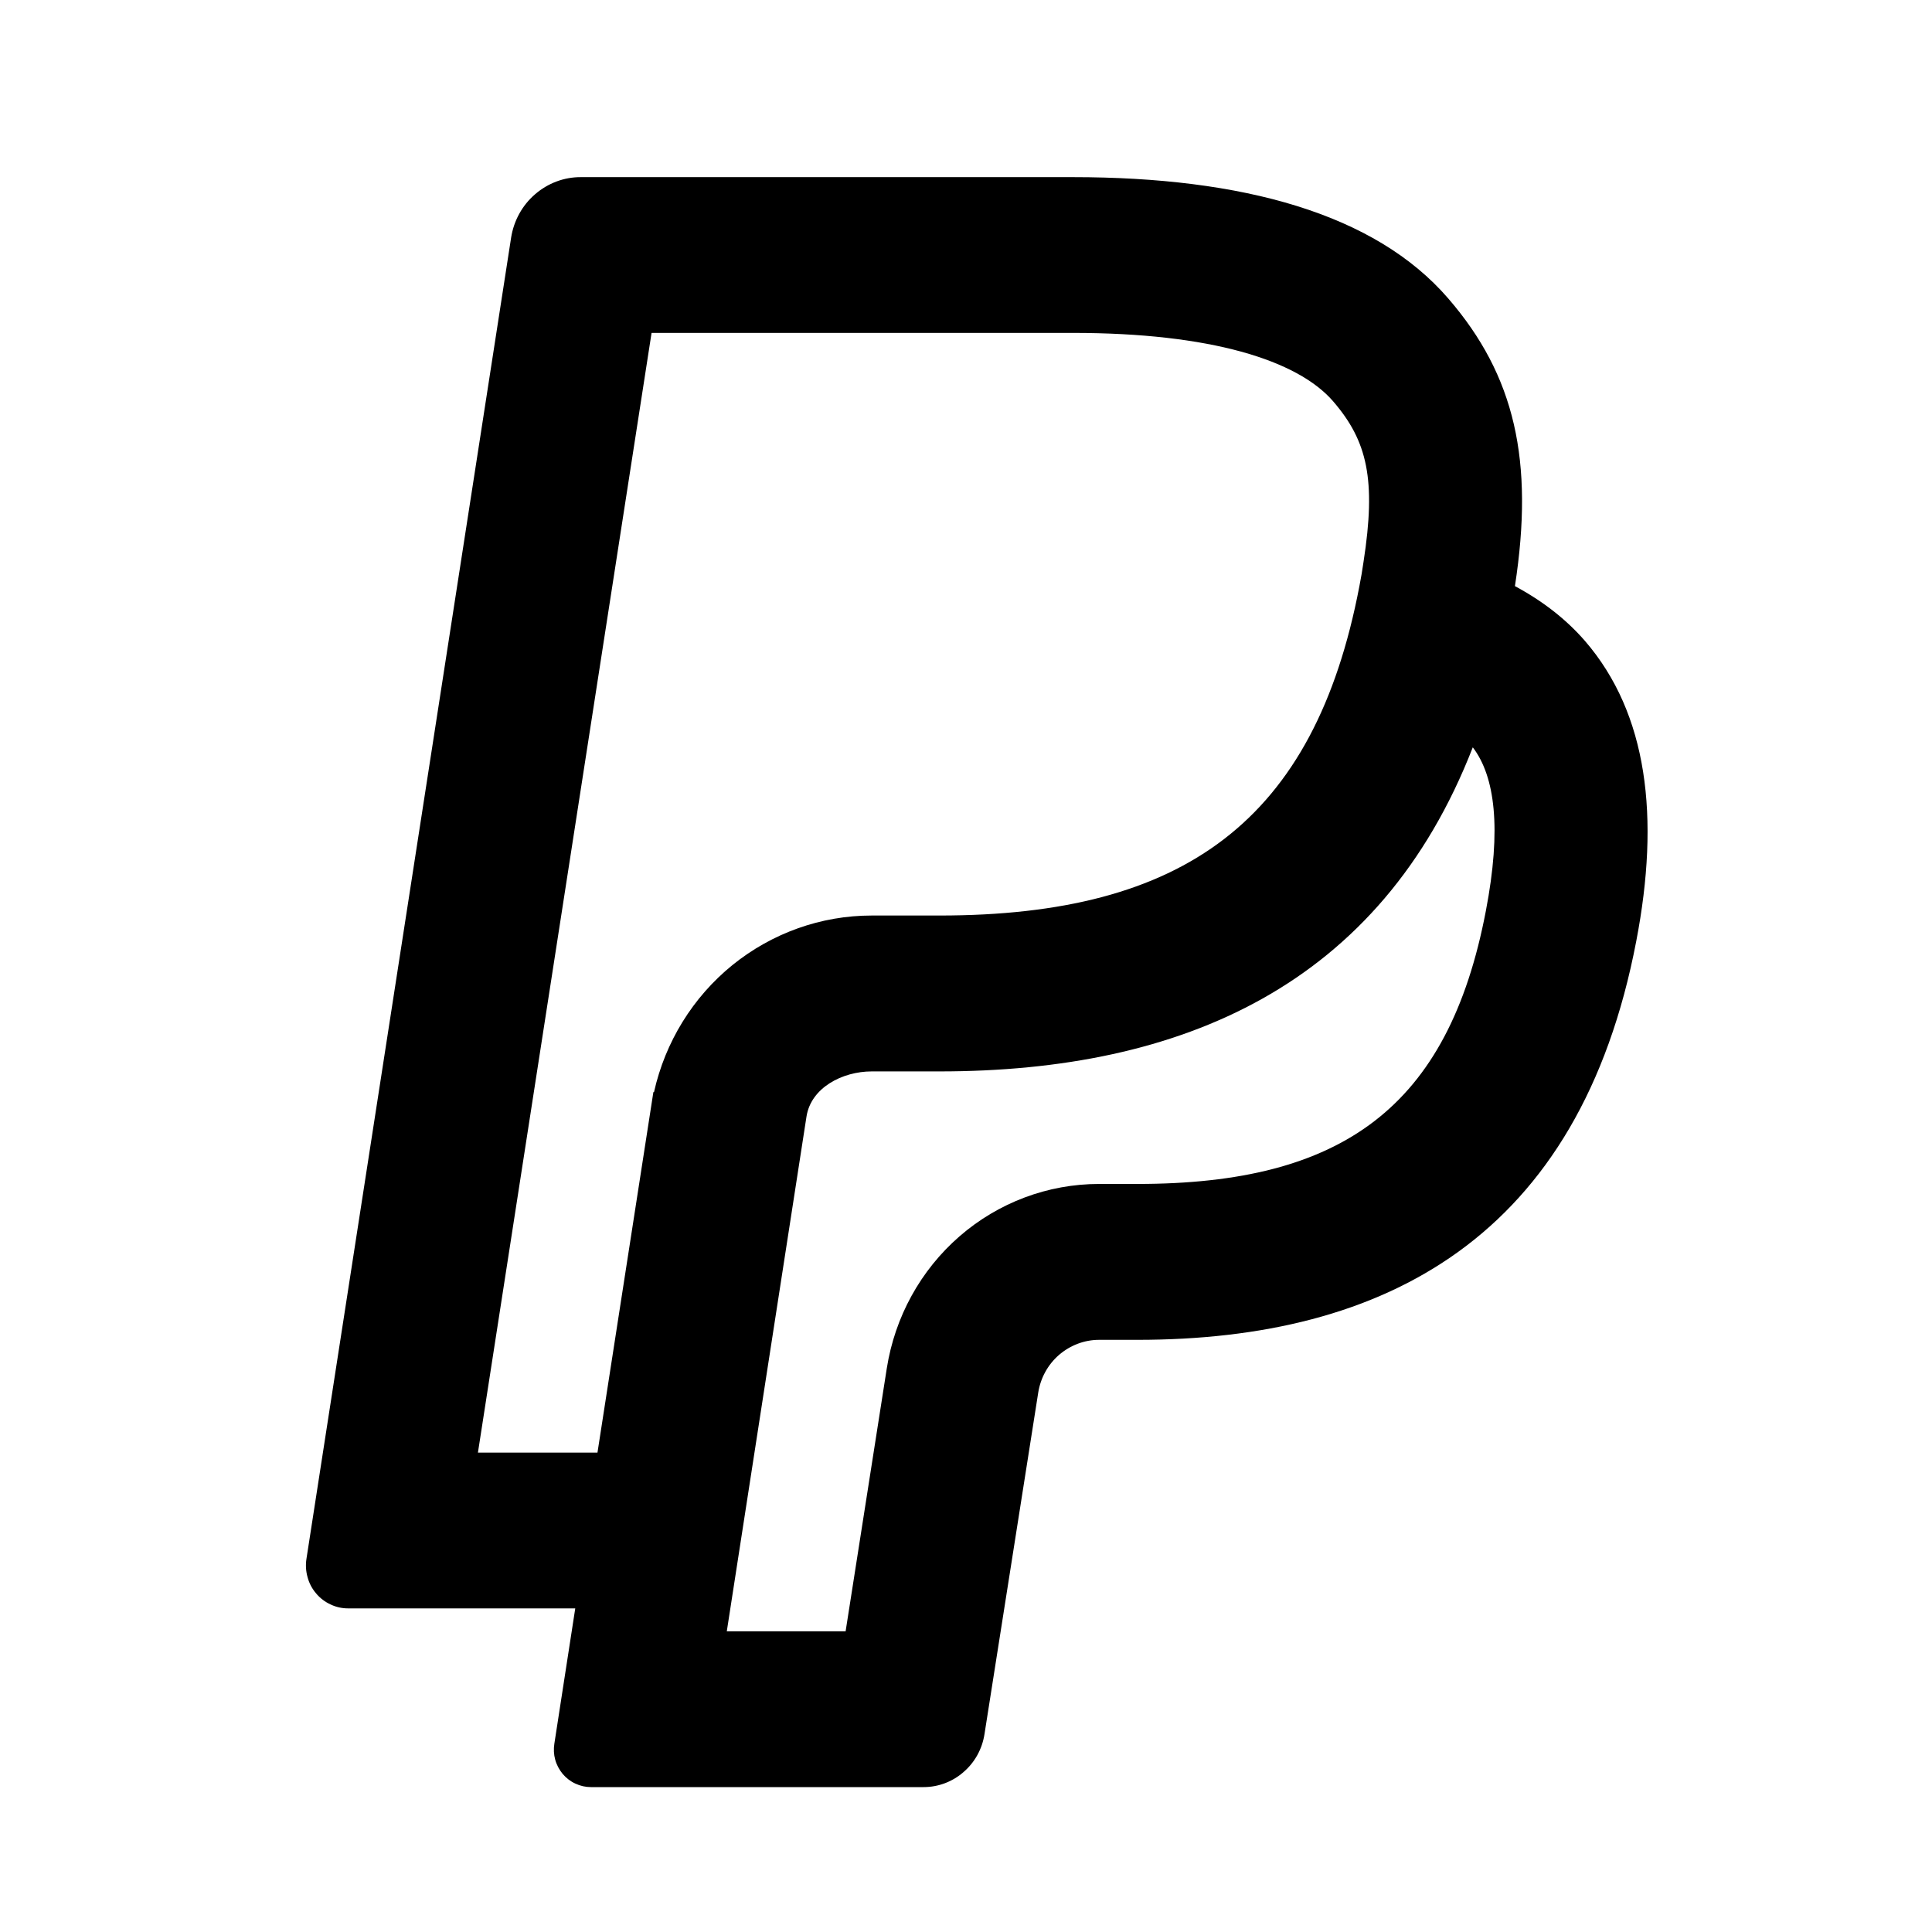
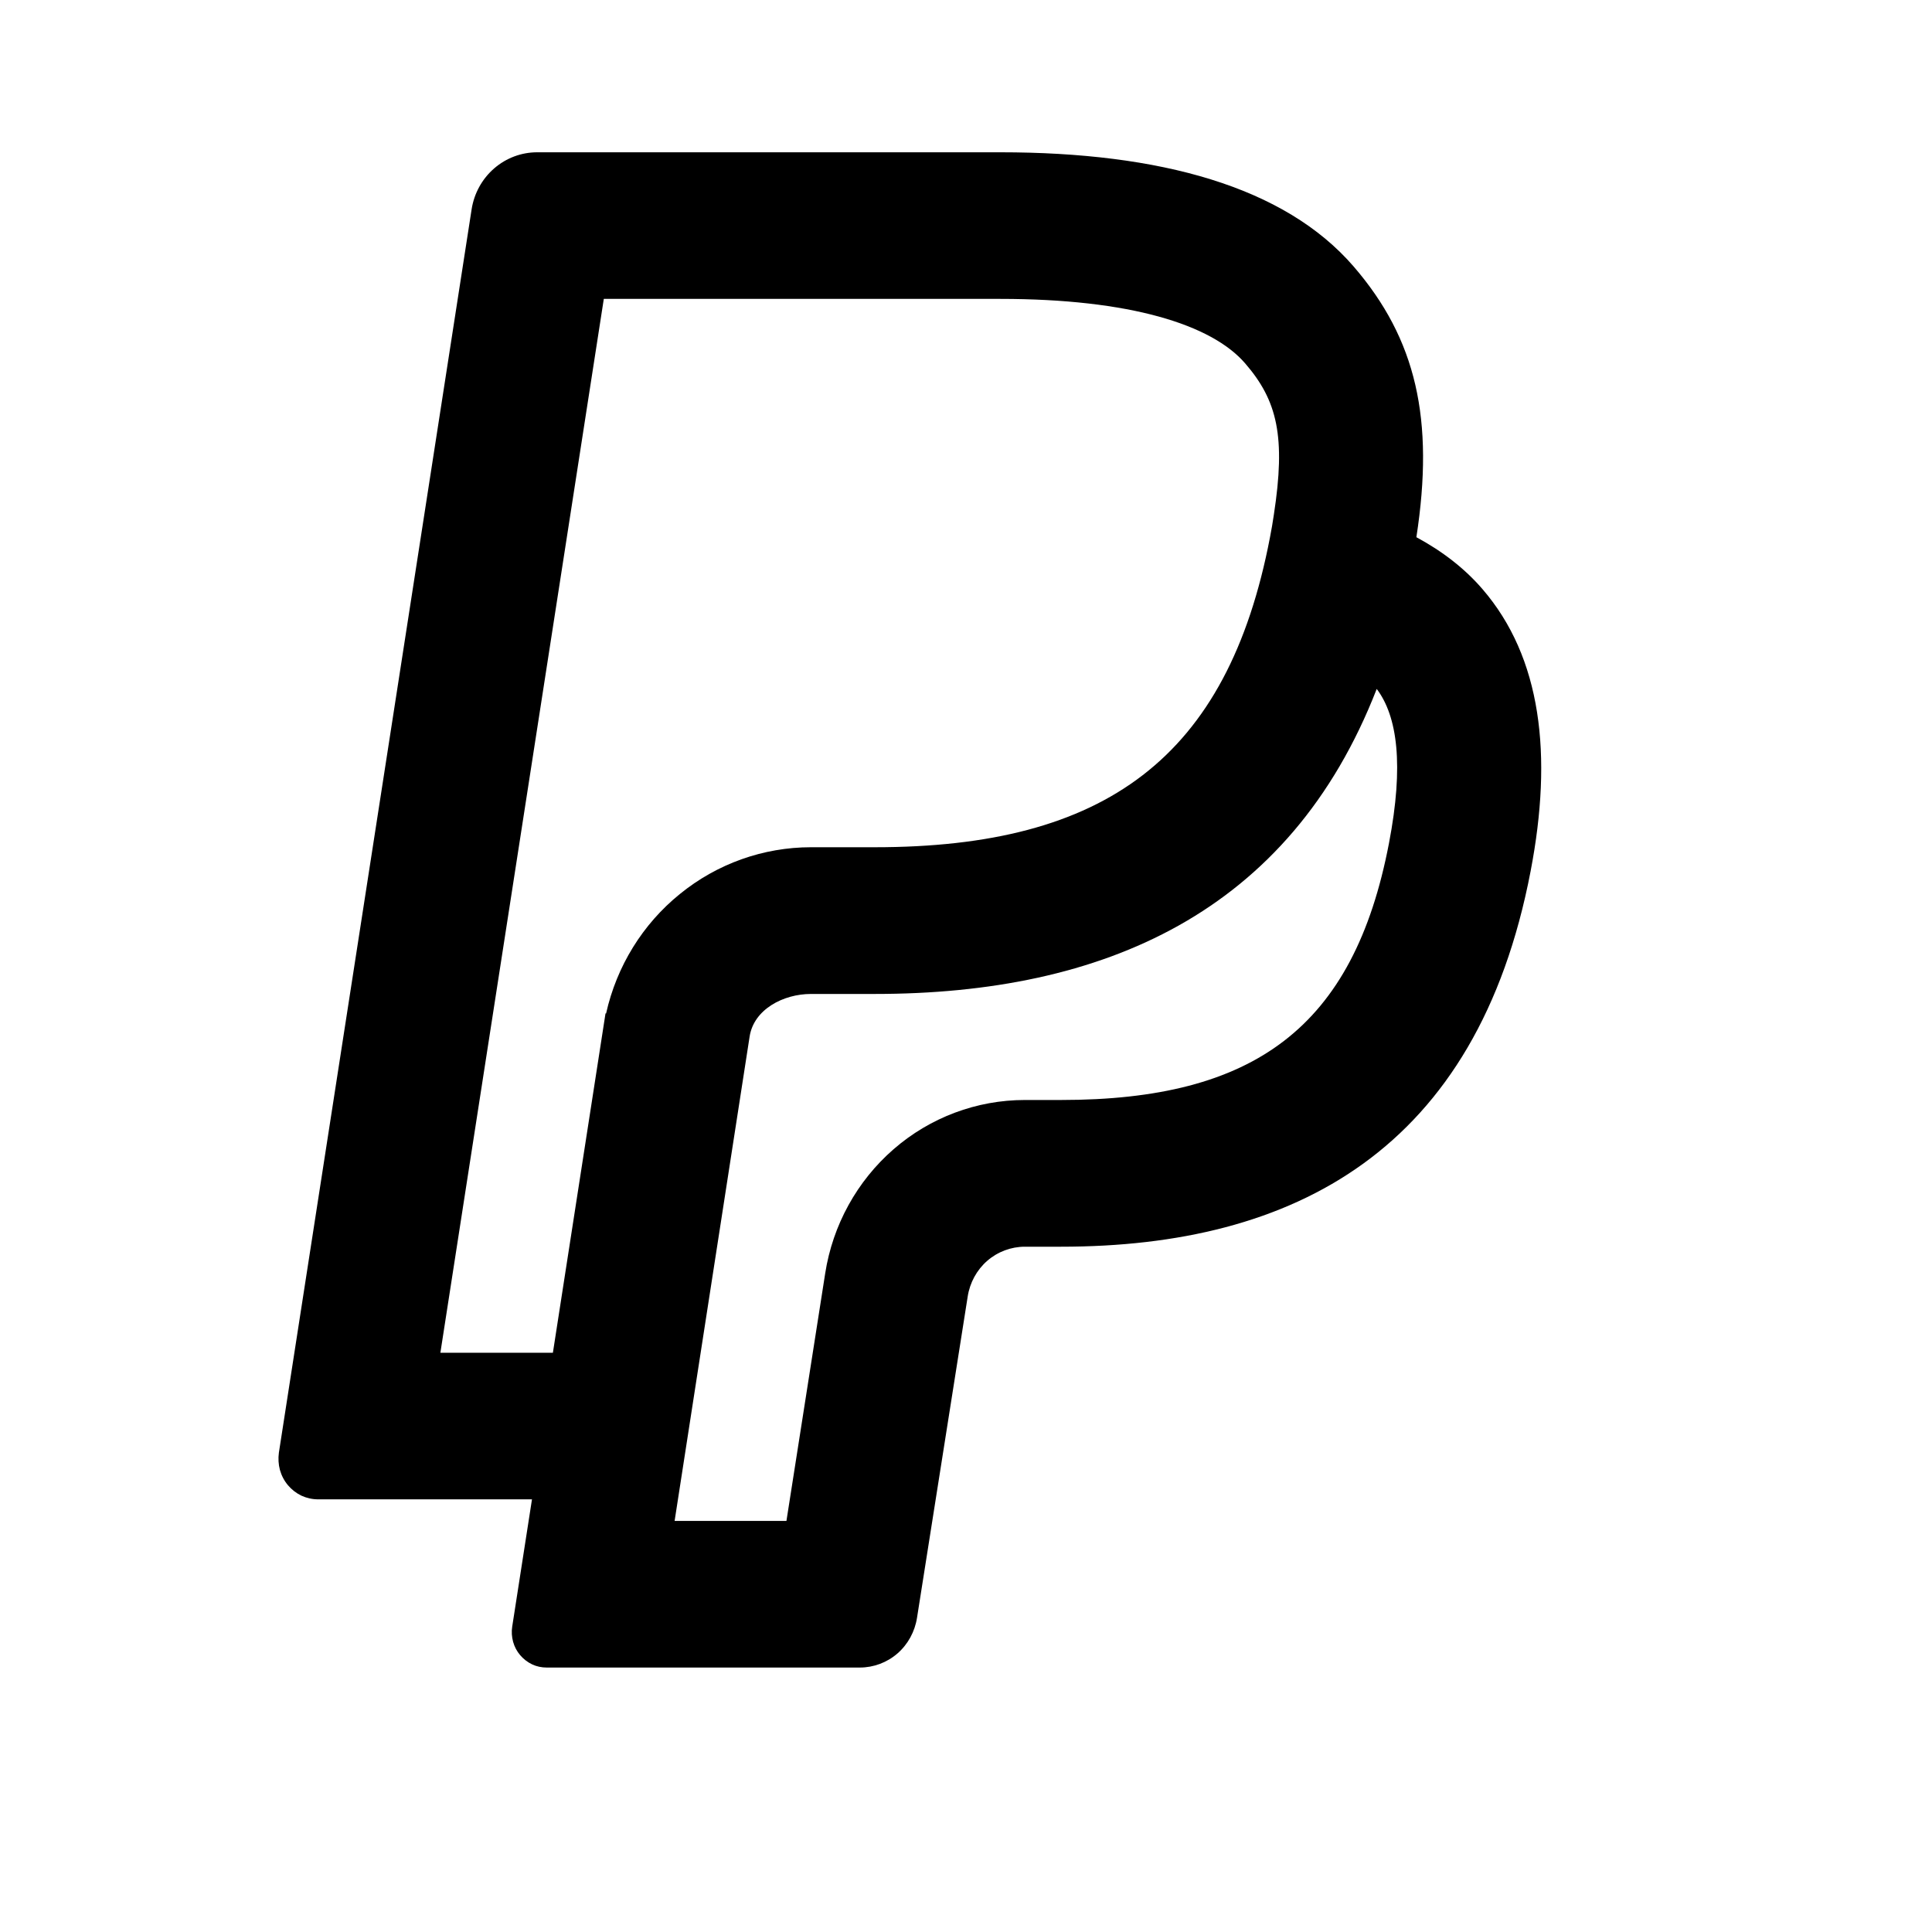
- <svg xmlns="http://www.w3.org/2000/svg" width="16" height="16" viewBox="0 0 16 16" fill="none">
-   <rect width="16" height="16" fill="none" />
-   <path d="M6.019 13.51H7.003L7.344 11.332C7.411 10.906 7.624 10.519 7.946 10.239C8.268 9.959 8.678 9.805 9.102 9.805H9.419C11.117 9.805 11.994 9.171 12.305 7.545C12.437 6.858 12.38 6.429 12.197 6.189C11.431 8.159 9.792 8.873 7.78 8.873H7.219C6.976 8.873 6.716 9.008 6.679 9.247L6.019 13.51ZM2.883 13.32C2.832 13.32 2.782 13.309 2.737 13.287C2.691 13.266 2.65 13.235 2.617 13.195C2.584 13.156 2.56 13.111 2.547 13.061C2.533 13.012 2.53 12.96 2.538 12.909L4.233 1.967C4.255 1.828 4.325 1.7 4.431 1.609C4.537 1.517 4.672 1.466 4.811 1.467H8.886C10.289 1.467 11.387 1.768 11.994 2.472C12.546 3.111 12.706 3.816 12.546 4.854C12.775 4.977 12.97 5.128 13.127 5.309C13.646 5.911 13.748 6.767 13.551 7.793C13.082 10.248 11.473 11.096 9.419 11.096H9.102C8.98 11.096 8.863 11.141 8.77 11.221C8.678 11.301 8.617 11.412 8.598 11.534L8.153 14.362C8.134 14.484 8.073 14.595 7.98 14.675C7.888 14.756 7.77 14.8 7.649 14.8H4.893C4.849 14.8 4.805 14.79 4.765 14.771C4.725 14.753 4.689 14.725 4.66 14.691C4.632 14.657 4.61 14.617 4.598 14.573C4.586 14.53 4.584 14.485 4.591 14.44L4.764 13.32H2.882H2.883ZM7.219 7.582H7.78C9.804 7.582 10.886 6.8 11.258 4.854C11.271 4.789 11.282 4.723 11.292 4.654C11.398 3.971 11.324 3.652 11.04 3.323C10.745 2.982 10.023 2.757 8.885 2.757H5.396L3.958 12.03H4.948L5.411 9.044L5.416 9.045C5.509 8.629 5.738 8.258 6.066 7.992C6.394 7.727 6.8 7.582 7.219 7.582Z" fill="black" />
+ <svg xmlns="http://www.w3.org/2000/svg" width="17" height="17" viewBox="0 0 17 17" fill="none">
+   <rect width="17" height="17" fill="none" />
+   <path d="M5.936 13.383H6.92L7.261 11.205C7.327 10.78 7.541 10.392 7.863 10.112C8.185 9.832 8.595 9.679 9.018 9.679H9.336C11.034 9.679 11.911 9.044 12.222 7.419C12.354 6.731 12.296 6.303 12.114 6.062C11.348 8.033 9.709 8.746 7.697 8.746H7.136C6.893 8.746 6.633 8.881 6.596 9.121L5.936 13.383ZM2.8 13.193C2.749 13.193 2.699 13.182 2.653 13.161C2.607 13.139 2.567 13.108 2.534 13.069C2.501 13.03 2.477 12.984 2.463 12.934C2.45 12.885 2.447 12.833 2.454 12.782L4.15 1.841C4.172 1.701 4.242 1.574 4.348 1.482C4.454 1.39 4.588 1.34 4.727 1.34H8.803C10.206 1.34 11.303 1.641 11.911 2.345C12.462 2.984 12.623 3.69 12.463 4.727C12.691 4.85 12.887 5.001 13.044 5.183C13.563 5.784 13.665 6.641 13.468 7.666C12.998 10.121 11.39 10.97 9.336 10.97H9.018C8.897 10.97 8.779 11.014 8.687 11.094C8.595 11.174 8.534 11.286 8.515 11.408L8.069 14.235C8.05 14.357 7.989 14.469 7.897 14.549C7.805 14.629 7.687 14.673 7.566 14.673H4.81C4.766 14.673 4.722 14.664 4.682 14.645C4.642 14.626 4.606 14.598 4.577 14.564C4.548 14.53 4.527 14.49 4.515 14.447C4.503 14.403 4.5 14.358 4.507 14.313L4.681 13.193H2.799H2.8ZM7.136 7.455H7.697C9.721 7.455 10.802 6.673 11.175 4.727C11.188 4.662 11.199 4.596 11.209 4.528C11.314 3.844 11.241 3.526 10.956 3.197C10.661 2.855 9.94 2.63 8.802 2.63H5.313L3.875 11.903H4.865L5.328 8.917L5.333 8.918C5.426 8.502 5.655 8.131 5.983 7.866C6.31 7.6 6.717 7.455 7.136 7.455Z" fill="black" />
</svg>
